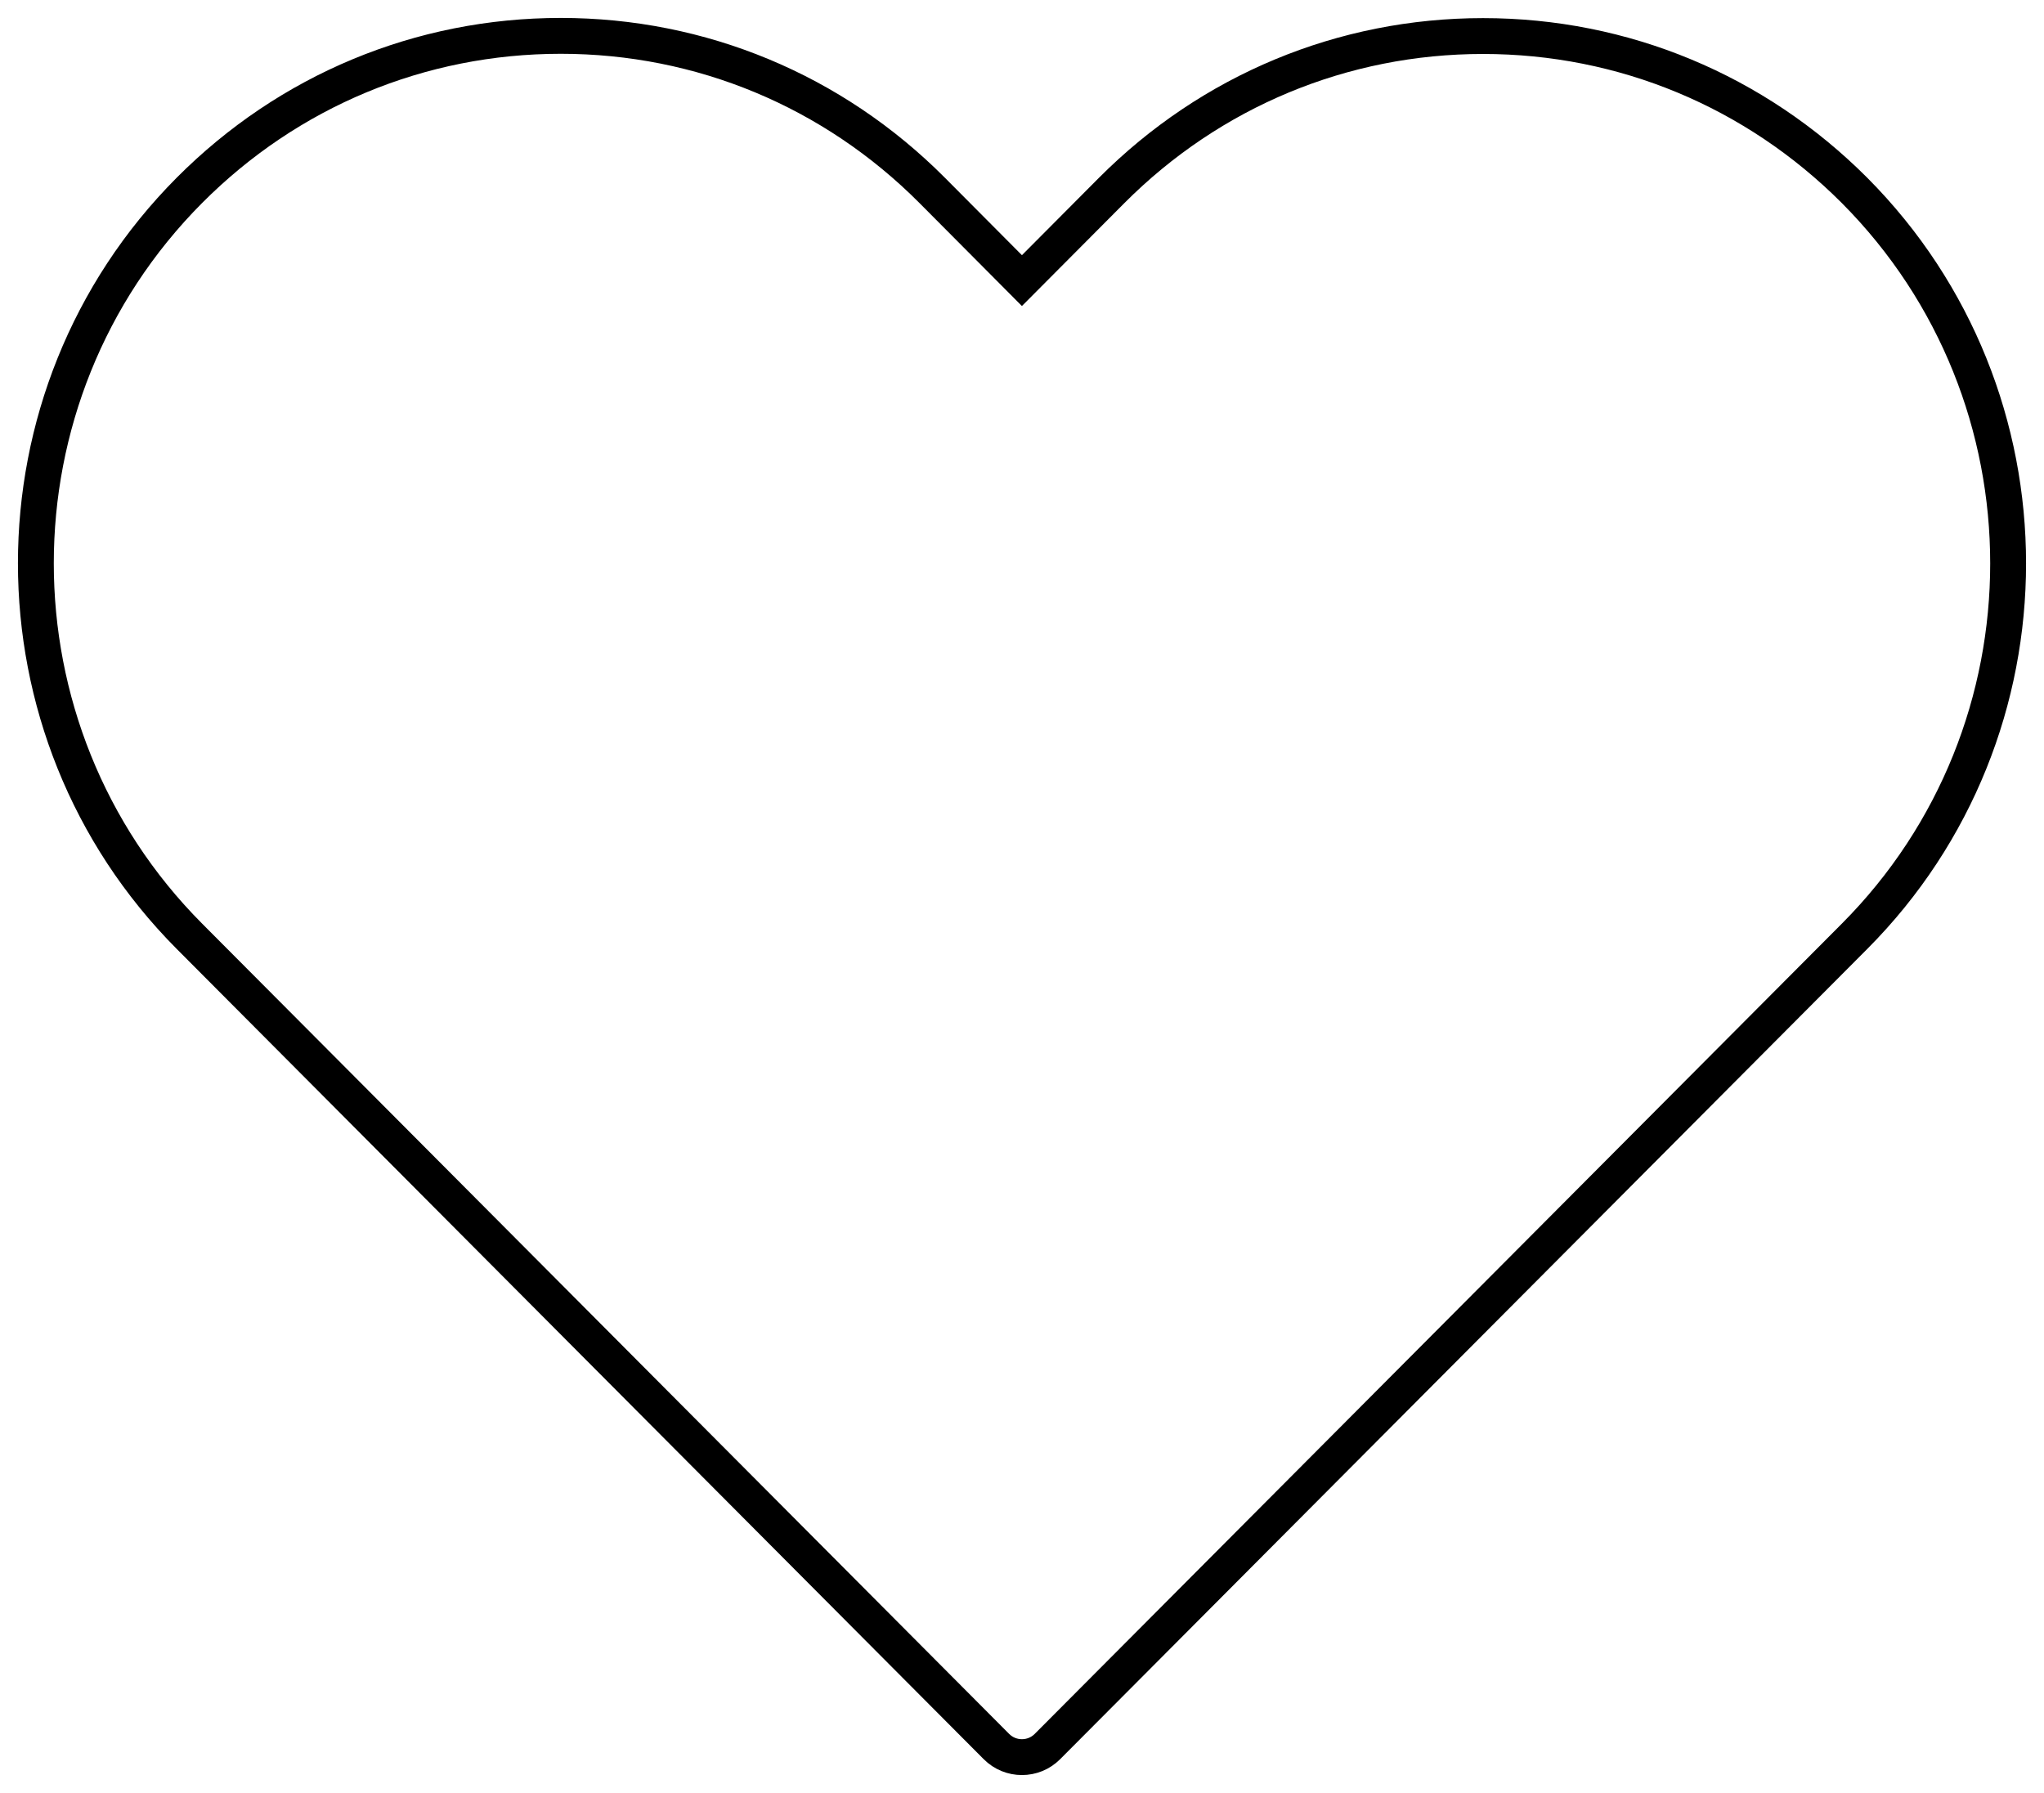
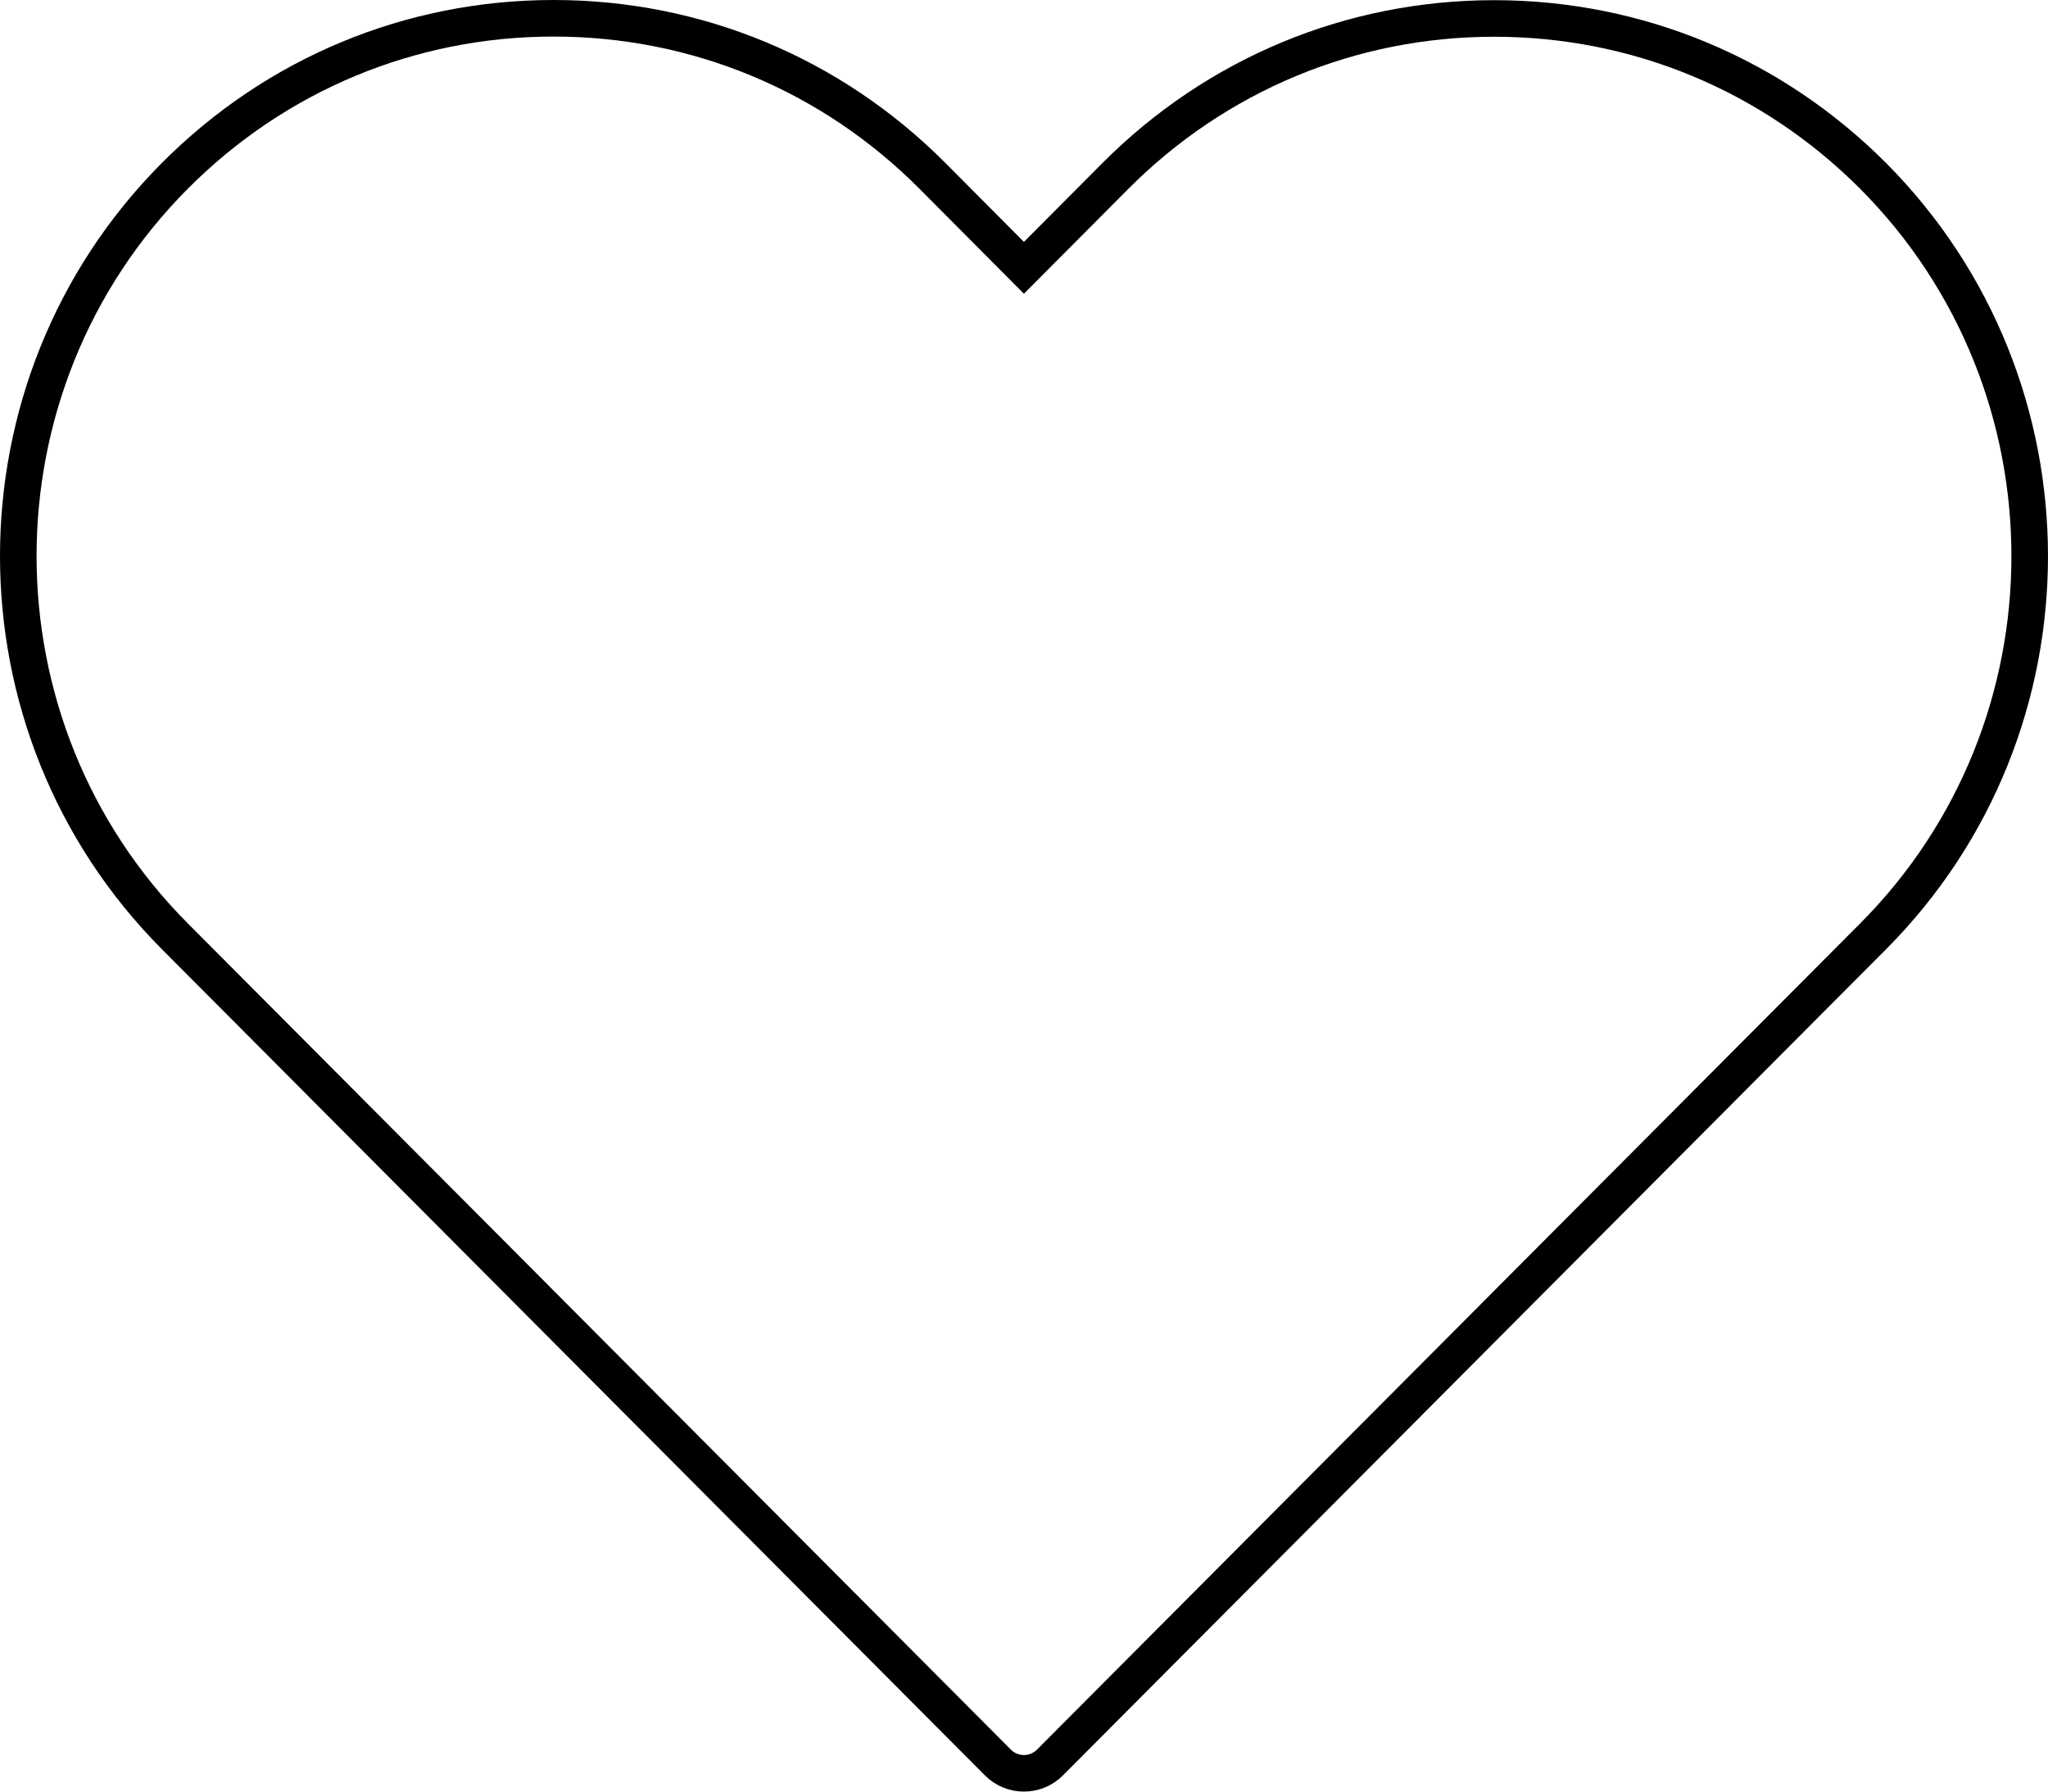
- <svg xmlns="http://www.w3.org/2000/svg" width="57px" height="50px" viewBox="0 0 57 50" version="1.1">
-   <g id="Page-1" stroke-width="1" fill="none" fill-rule="evenodd" stroke="#000000">
-     <g id="Constellation-Canvas" transform="translate(-60, -7465)" fill-rule="nonzero">
-       <g id="Shapes" transform="translate(0, 7039)">
-         <g id="heart" transform="translate(61, 427)">
-           <path d="M50.718,4.311 C47.947,1.535 44.269,0.005 40.357,0.005 C36.446,0.005 32.767,1.535 29.999,4.312 L27.498,6.825 L24.995,4.309 C22.228,1.531 18.55,0 14.638,0 C10.725,0 7.047,1.53 4.281,4.309 C-1.427,10.043 -1.427,19.374 4.281,25.108 L26.786,47.704 C26.983,47.902 27.24,48 27.498,48 C27.756,48 28.013,47.902 28.21,47.704 L50.719,25.108 C56.427,19.376 56.427,10.047 50.718,4.311 Z" id="Shape" />
-         </g>
-       </g>
-     </g>
+ <svg xmlns="http://www.w3.org/2000/svg" width="56px" height="49px" viewBox="0 0 56 49" version="1.1">
+   <g stroke-width="1" fill="none" fill-rule="evenodd" stroke="#000000" transform="translate(0.5, 0.5)">
+     <path d="M50.718,4.311 C47.947,1.535 44.269,0.005 40.357,0.005 C36.446,0.005 32.767,1.535 29.999,4.312 L27.498,6.825 L24.995,4.309 C22.228,1.531 18.55,0 14.638,0 C10.725,0 7.047,1.53 4.281,4.309 C-1.427,10.043 -1.427,19.374 4.281,25.108 L26.786,47.704 C26.983,47.902 27.24,48 27.498,48 C27.756,48 28.013,47.902 28.21,47.704 L50.719,25.108 C56.427,19.376 56.427,10.047 50.718,4.311 Z" id="Shape" />
  </g>
</svg>
